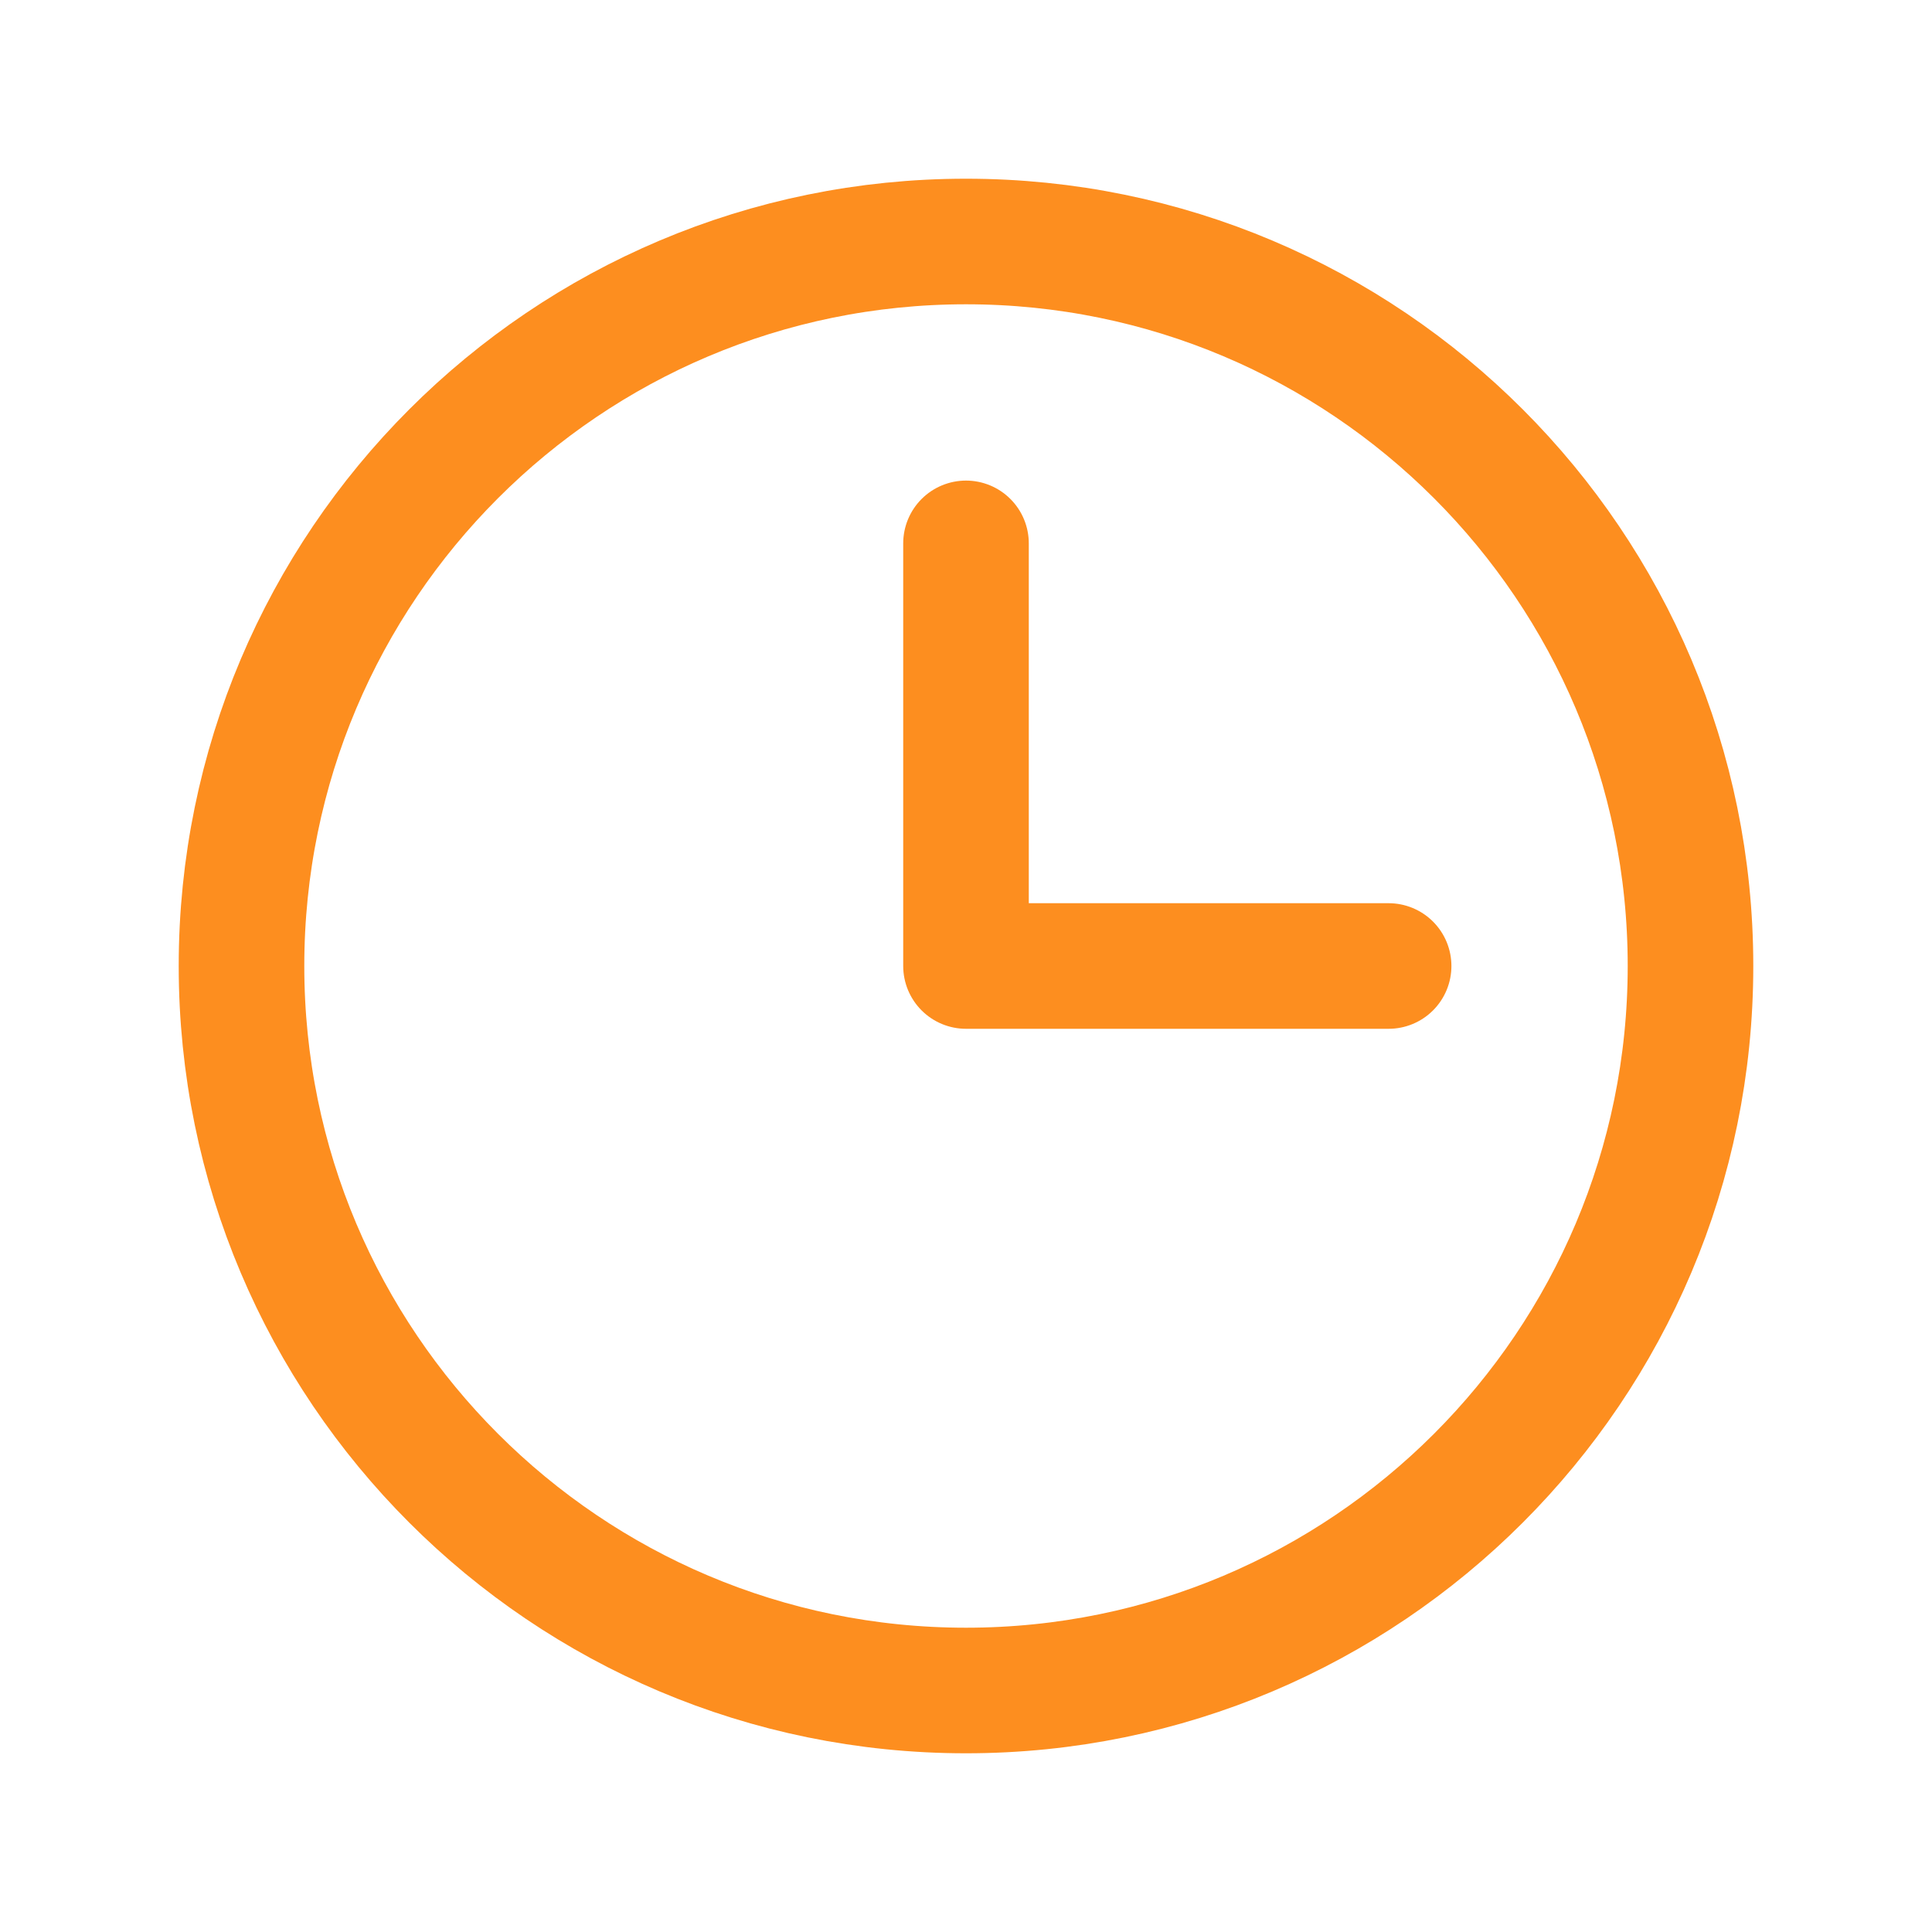
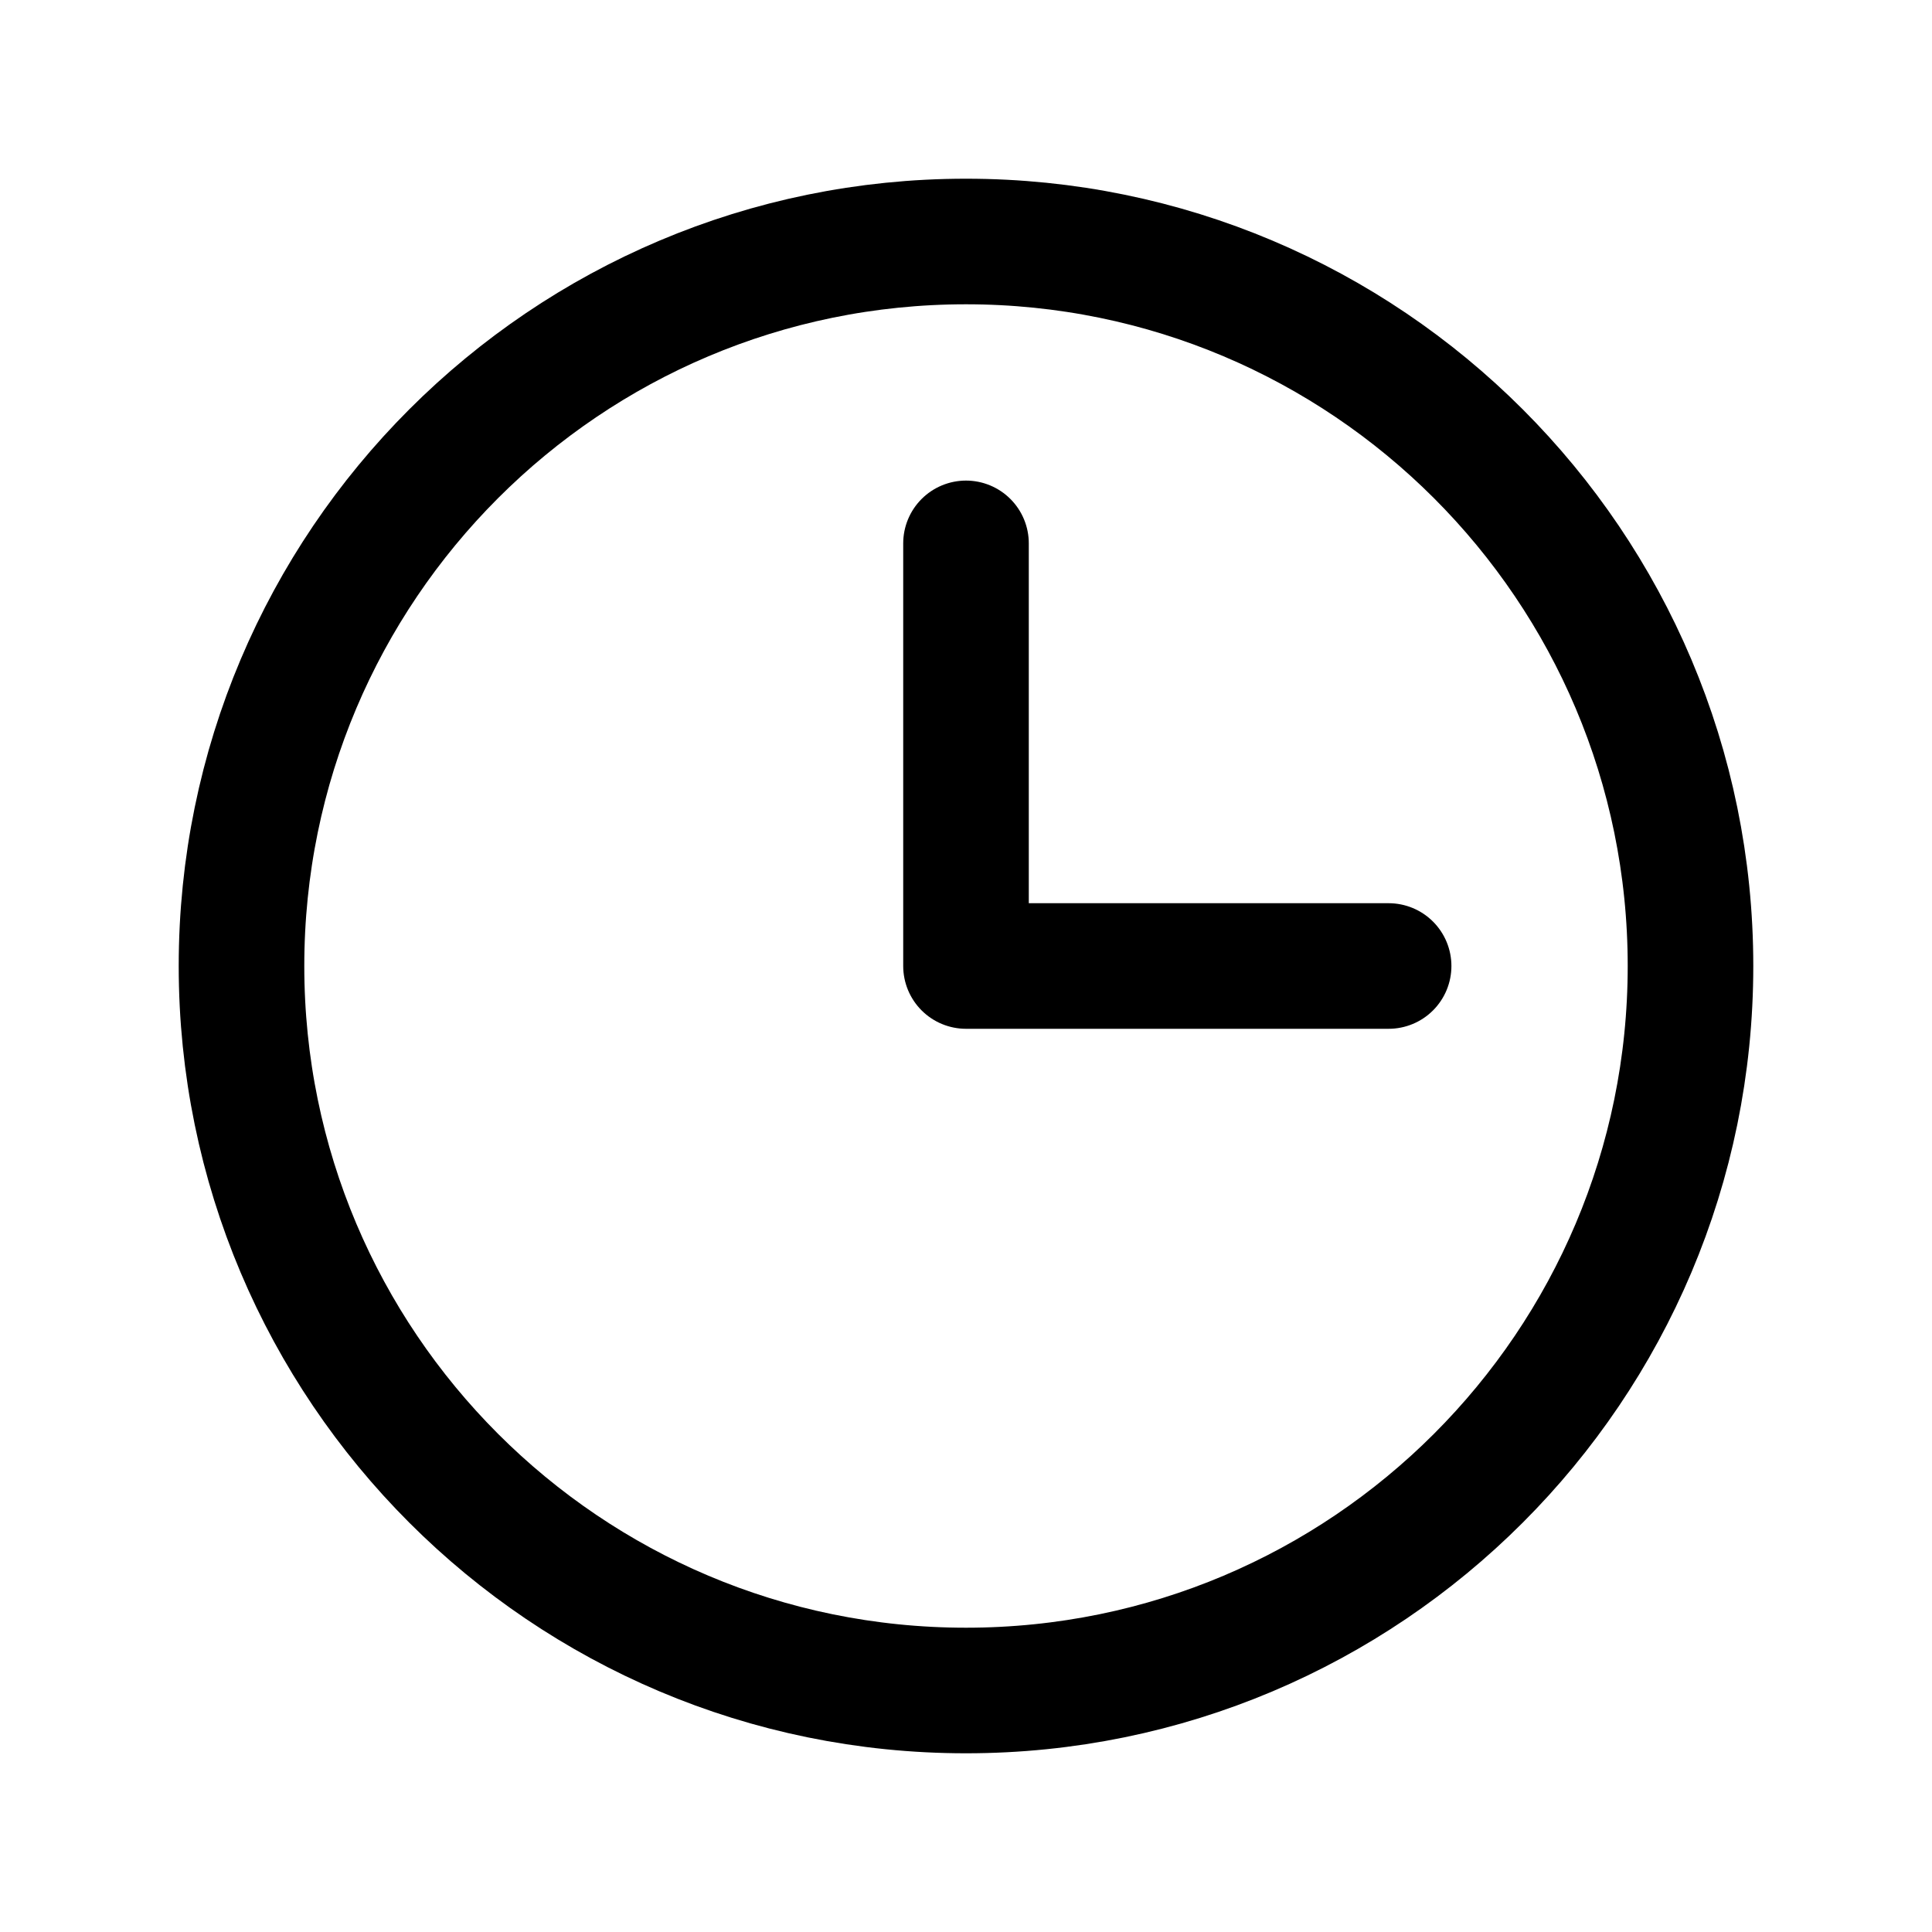
<svg xmlns="http://www.w3.org/2000/svg" width="20" height="20" viewBox="0 0 20 20" fill="none">
-   <path d="M10 17.5C14.142 17.5 17.5 14.142 17.5 10C17.5 5.858 14.142 2.5 10 2.5C5.858 2.5 2.5 5.858 2.5 10C2.5 14.142 5.858 17.5 10 17.5Z" stroke="#FD8E1F" stroke-width="1.3" stroke-miterlimit="10" />
-   <path d="M10 5.625V10H14.375" stroke="#FD8E1F" stroke-width="1.3" stroke-linecap="round" stroke-linejoin="round" />
+   <path d="M10 17.5C14.142 17.5 17.5 14.142 17.5 10C17.5 5.858 14.142 2.5 10 2.5C5.858 2.5 2.5 5.858 2.5 10C2.5 14.142 5.858 17.5 10 17.5Z" stroke="currentColor" stroke-width="1.3" stroke-miterlimit="10" />
+   <path d="M10 5.625V10H14.375" stroke="currentColor" stroke-width="1.3" stroke-linecap="round" stroke-linejoin="round" />
</svg>
